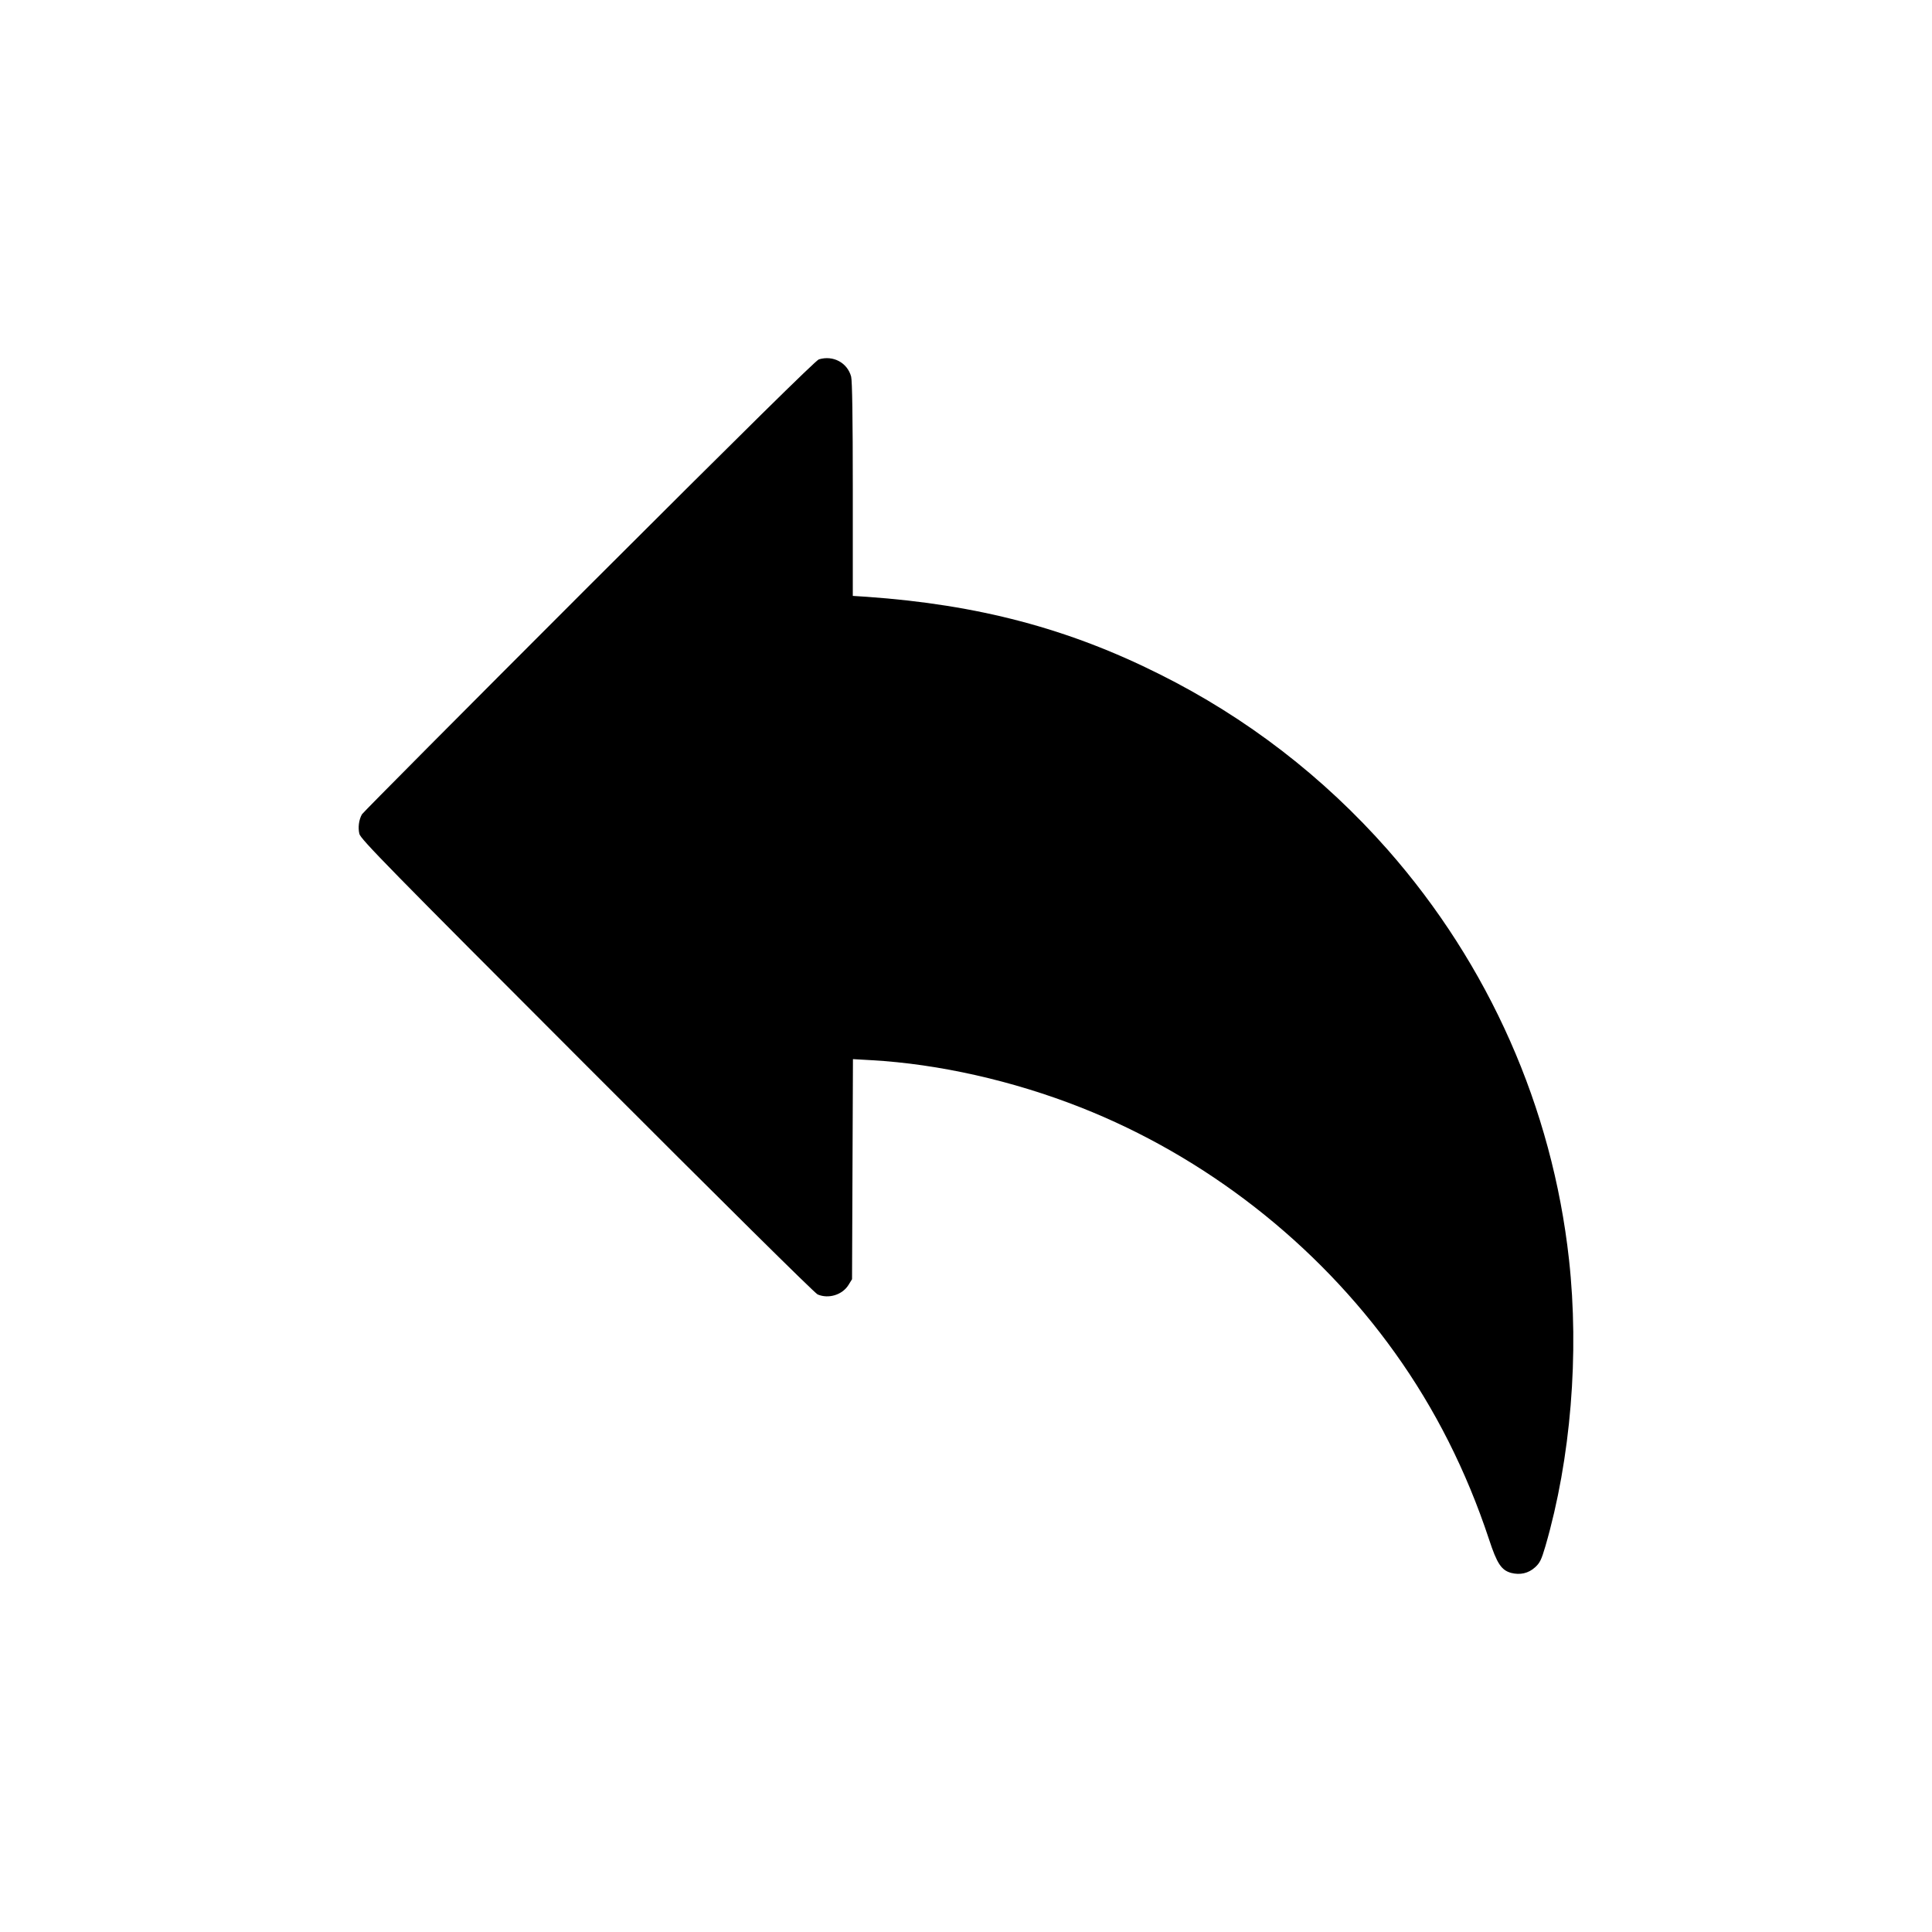
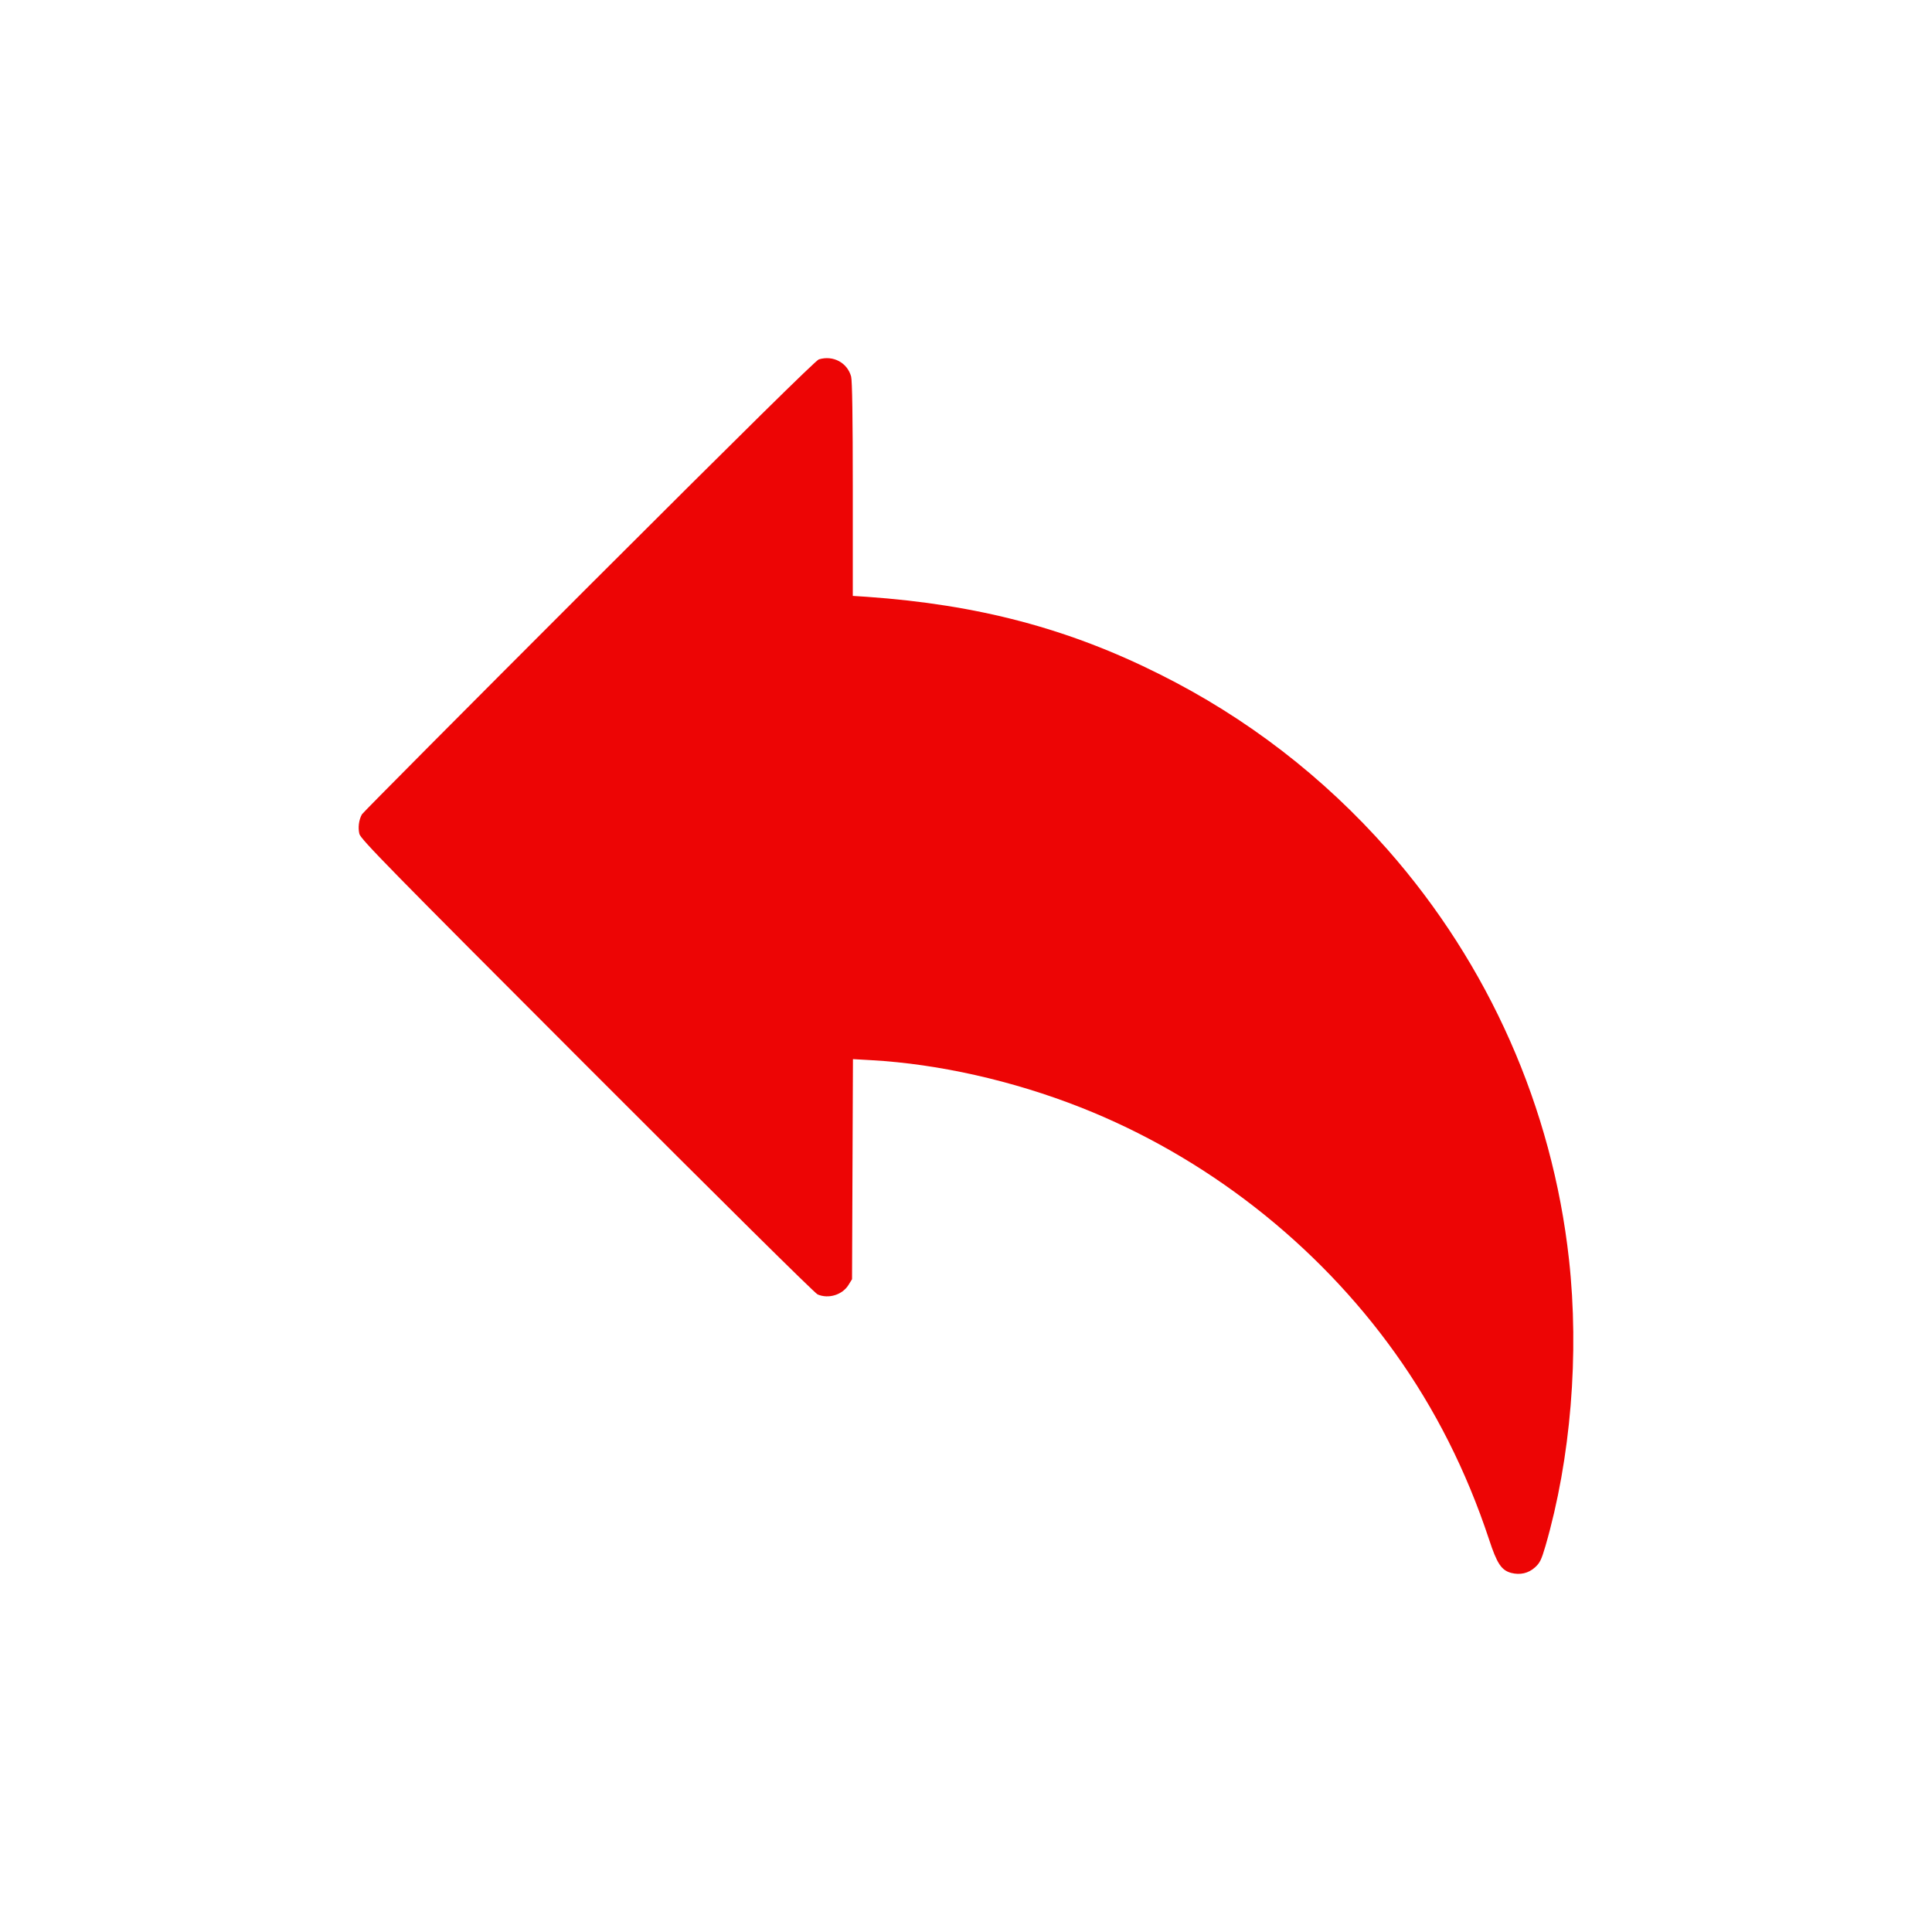
<svg xmlns="http://www.w3.org/2000/svg" version="1.0" width="1280pt" height="1280pt" viewBox="0 0 1280 1280" preserveAspectRatio="xMidYMid meet">
-   <g transform="translate(0,1280) scale(0.1,-0.1)" fill="#000000" stroke="none">
+   <g transform="translate(0,1280) scale(0.1,-0.1)" fill="#ED0505" stroke="none">
    <path d="M5425 10419 c-20 -6 -499 -478 -1523 -1501 -821 -821 -1498 -1502 -1504 -1513 -21 -37 -27 -89 -17 -130 9 -35 196 -226 1507 -1538 883 -884 1510 -1505 1529 -1513 72 -31 163 -3 204 62 l24 39 3 729 3 729 122 -7 c446 -25 938 -136 1387 -313 825 -325 1563 -900 2082 -1626 265 -370 473 -782 623 -1235 53 -162 82 -205 147 -223 59 -15 114 -3 158 37 32 29 42 49 69 141 168 579 225 1273 156 1899 -111 1006 -530 1951 -1201 2714 -426 483 -935 876 -1513 1164 -603 302 -1201 460 -1938 512 l-93 6 0 707 c0 476 -4 719 -11 746 -25 92 -119 143 -214 114z" />
  </g>
</svg>
